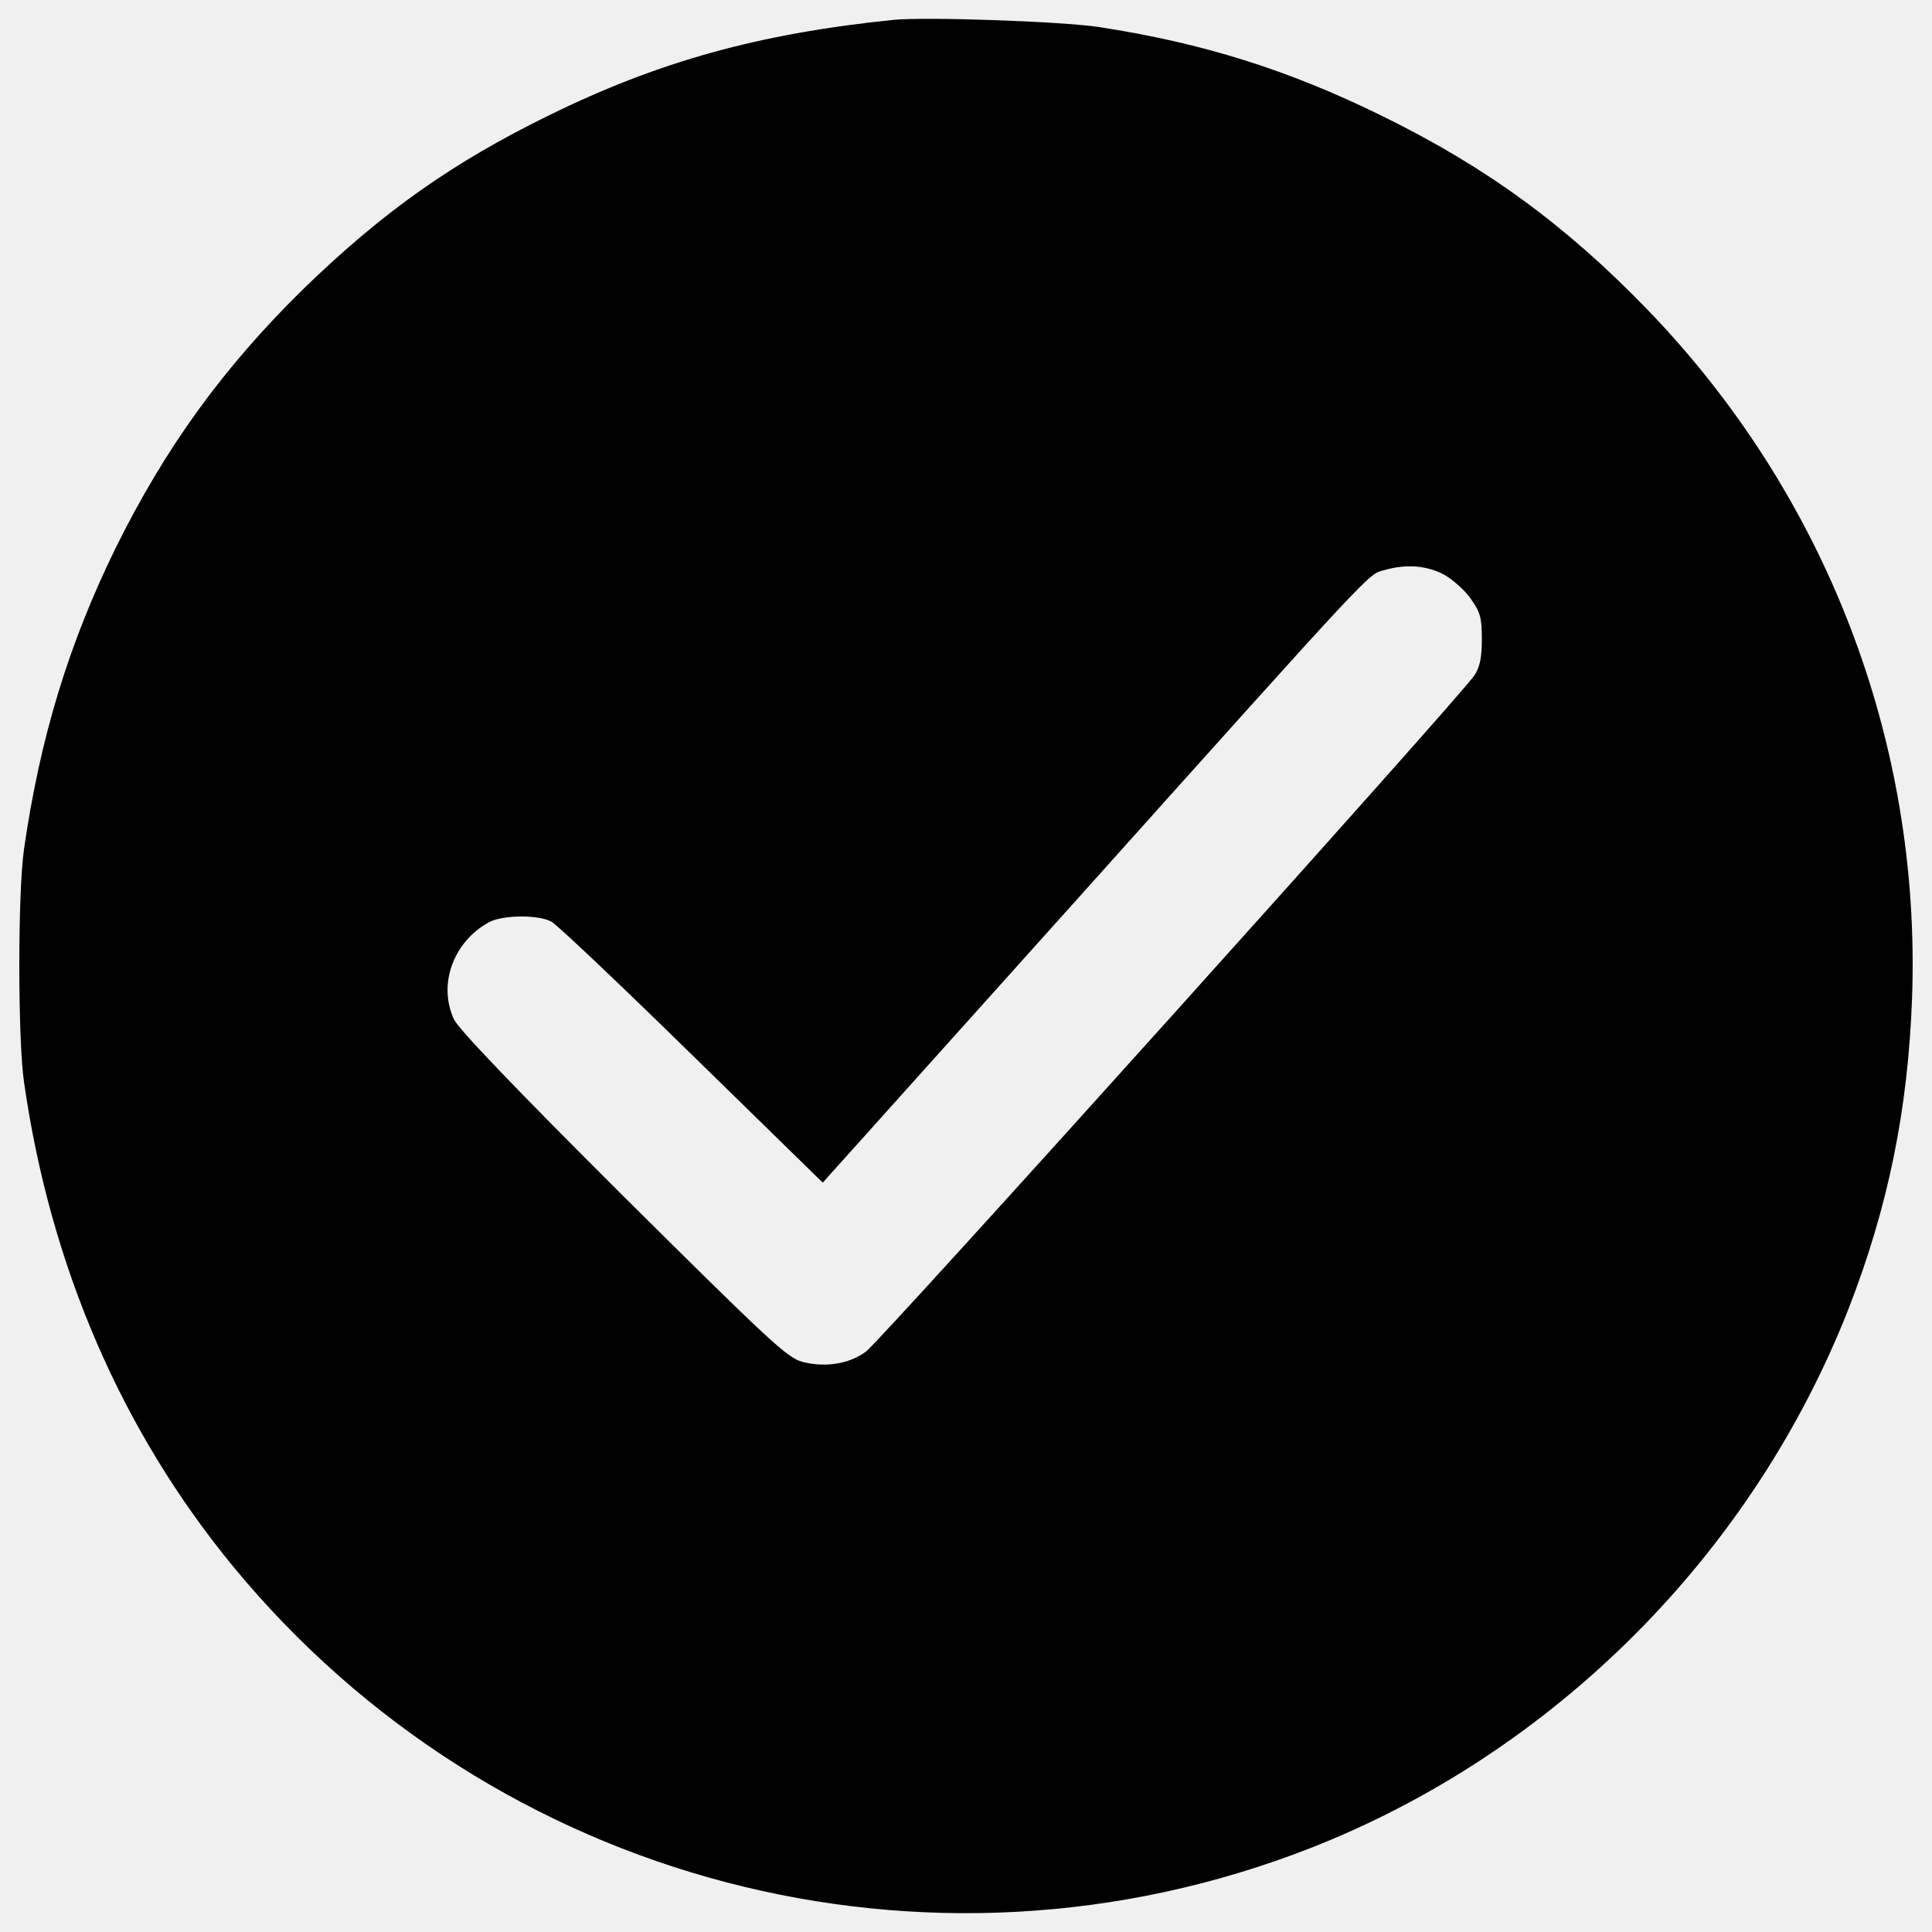
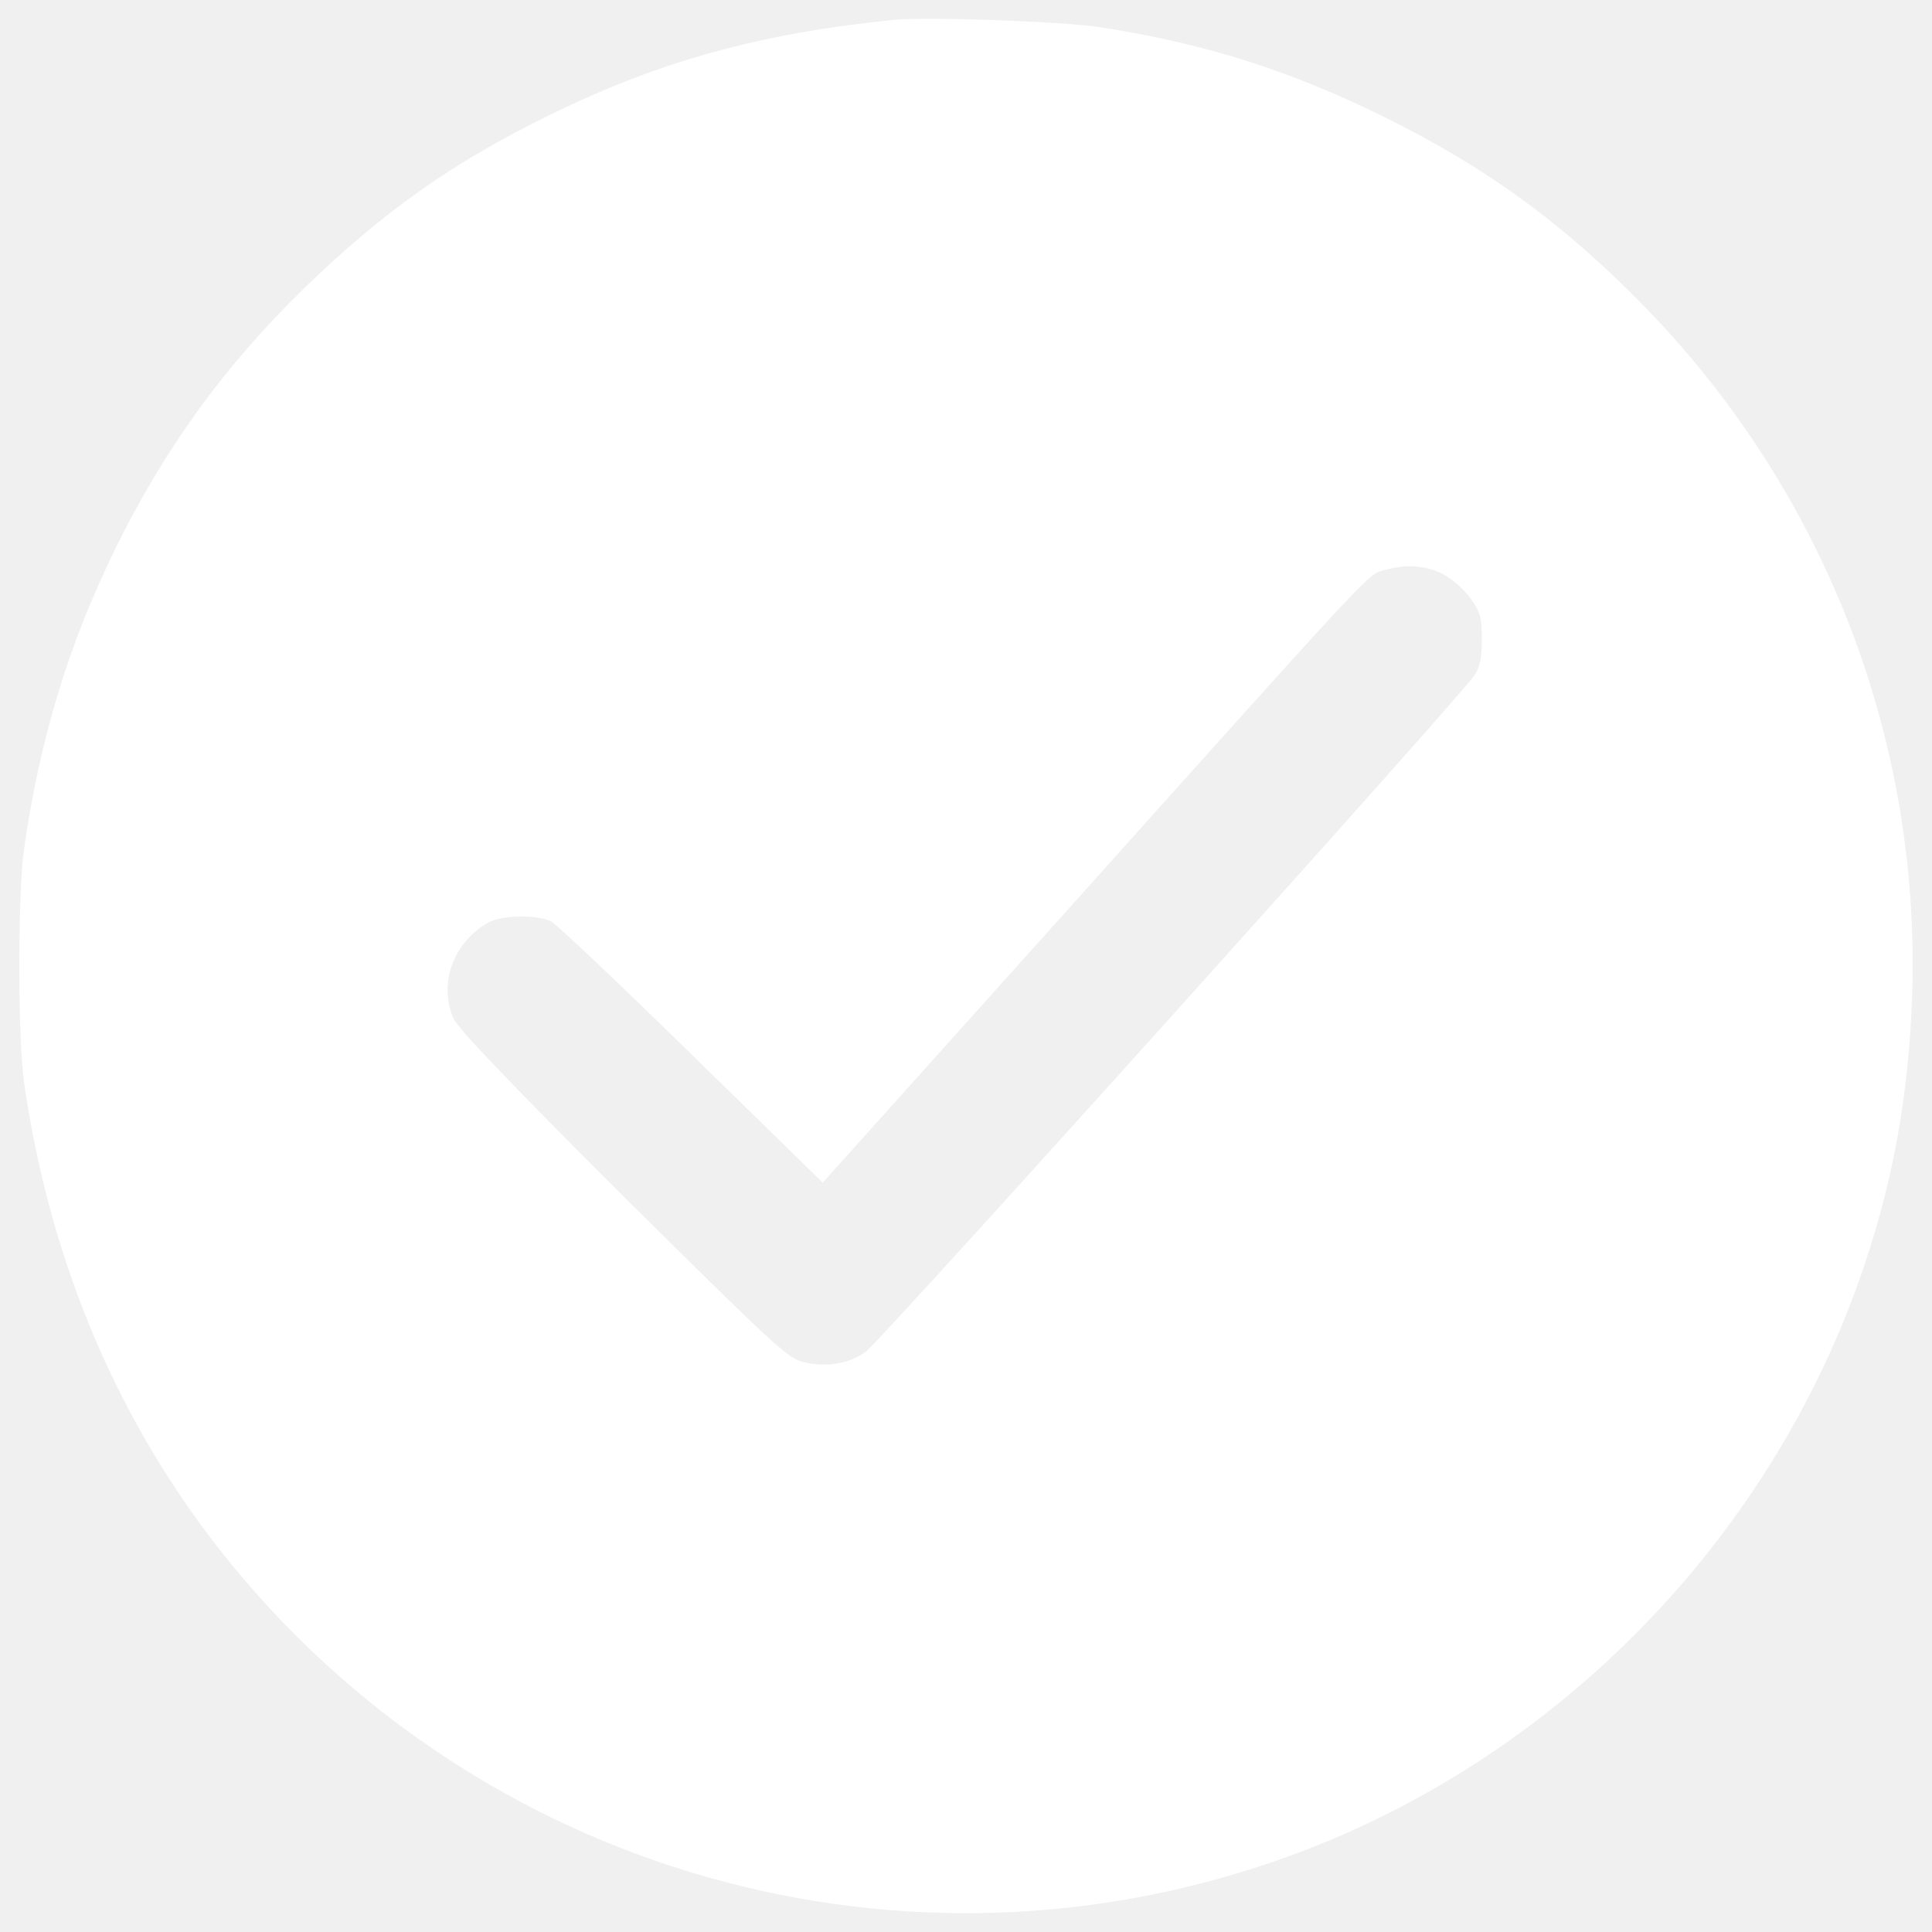
- <svg xmlns="http://www.w3.org/2000/svg" version="1.1" x="0px" y="0px" viewBox="0 0 1000 1000" enable-background="new 0 0 1000 1000" xml:space="preserve">
+ <svg xmlns="http://www.w3.org/2000/svg" fill="white" version="1.1" x="0px" y="0px" viewBox="0 0 1000 1000" enable-background="new 0 0 1000 1000" xml:space="preserve">
  <g>
    <g transform="translate(0,512) scale(0.1,-0.1)">
      <path d="M4622.6,5016.9c-693.8-70.9-1213.2-214.7-1782.4-494.5c-500.2-245.3-856.7-498.3-1263-891.2c-417.8-408.2-722.6-828-981.3-1353.1c-241.5-494.5-389.1-979.4-471.5-1552.4c-32.6-226.2-32.6-981.3,0-1207.5c136.1-950.6,504.1-1803.5,1082.9-2506.9c1353.1-1642.5,3595.5-2229,5571.5-1458.5C8043.7-3952.7,9071-2923.5,9569.3-1650.9C9772.5-1127.7,9876-625.6,9897-41c46,1326.3-446.6,2604.6-1374.2,3562.9c-421.7,435.1-833.7,736-1370.4,998.5c-483,237.7-927.6,377.6-1466.2,460C5492.8,5009.2,4789.4,5034.1,4622.6,5016.9z M7470.7,2147.7c46-24.9,111.2-82.4,141.8-126.5c49.8-70.9,57.5-97.7,57.5-208.9c0-95.8-9.6-143.7-38.3-187.8c-65.2-101.6-3072.3-3444.1-3148.9-3499.7c-86.2-65.1-212.7-84.3-329.7-53.7c-78.6,21.1-168.7,105.4-927.6,858.6c-563.5,561.6-851,862.5-875.9,914.2c-84.3,182.1-1.9,404.4,184,504.1c72.8,36.4,251.1,38.3,320.1,1.9c28.8-15.3,356.5-325.8,728.3-690l676.5-661.2L5571.3,461.2C7129.5,2199.5,7079.7,2145.8,7164,2168.8C7277.1,2201.4,7380.6,2193.7,7470.7,2147.7z" />
    </g>
  </g>
</svg>
